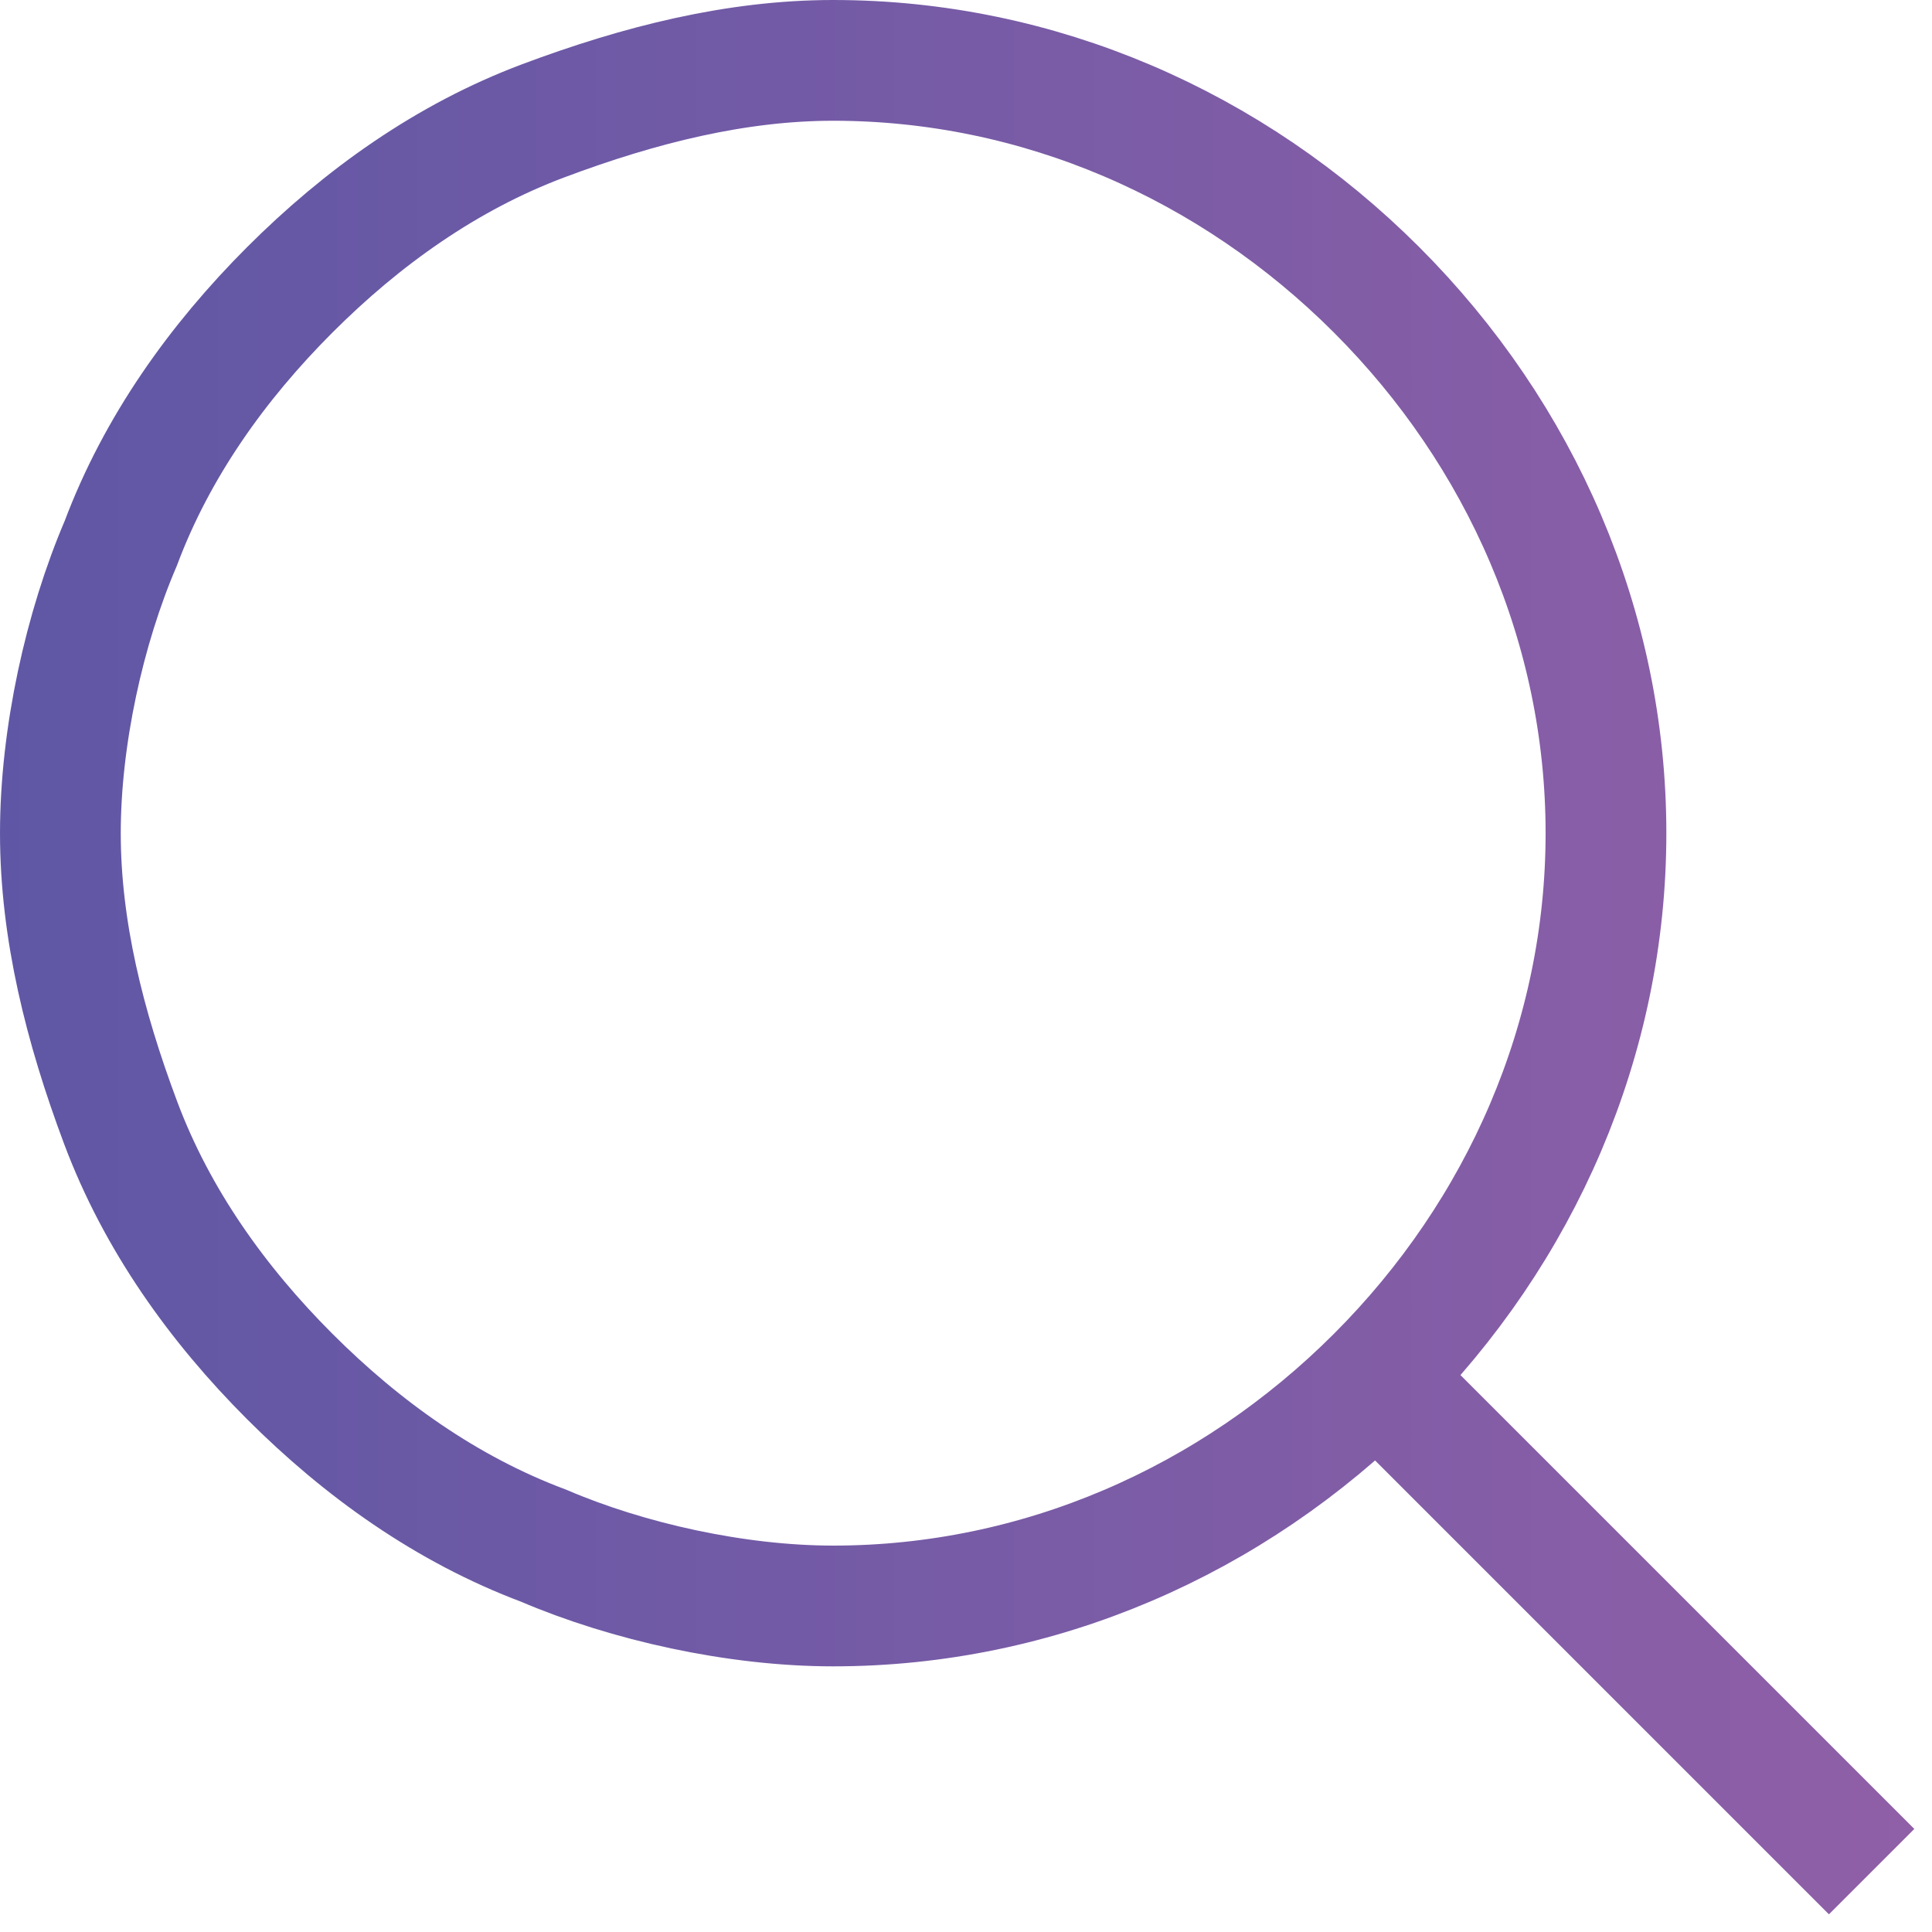
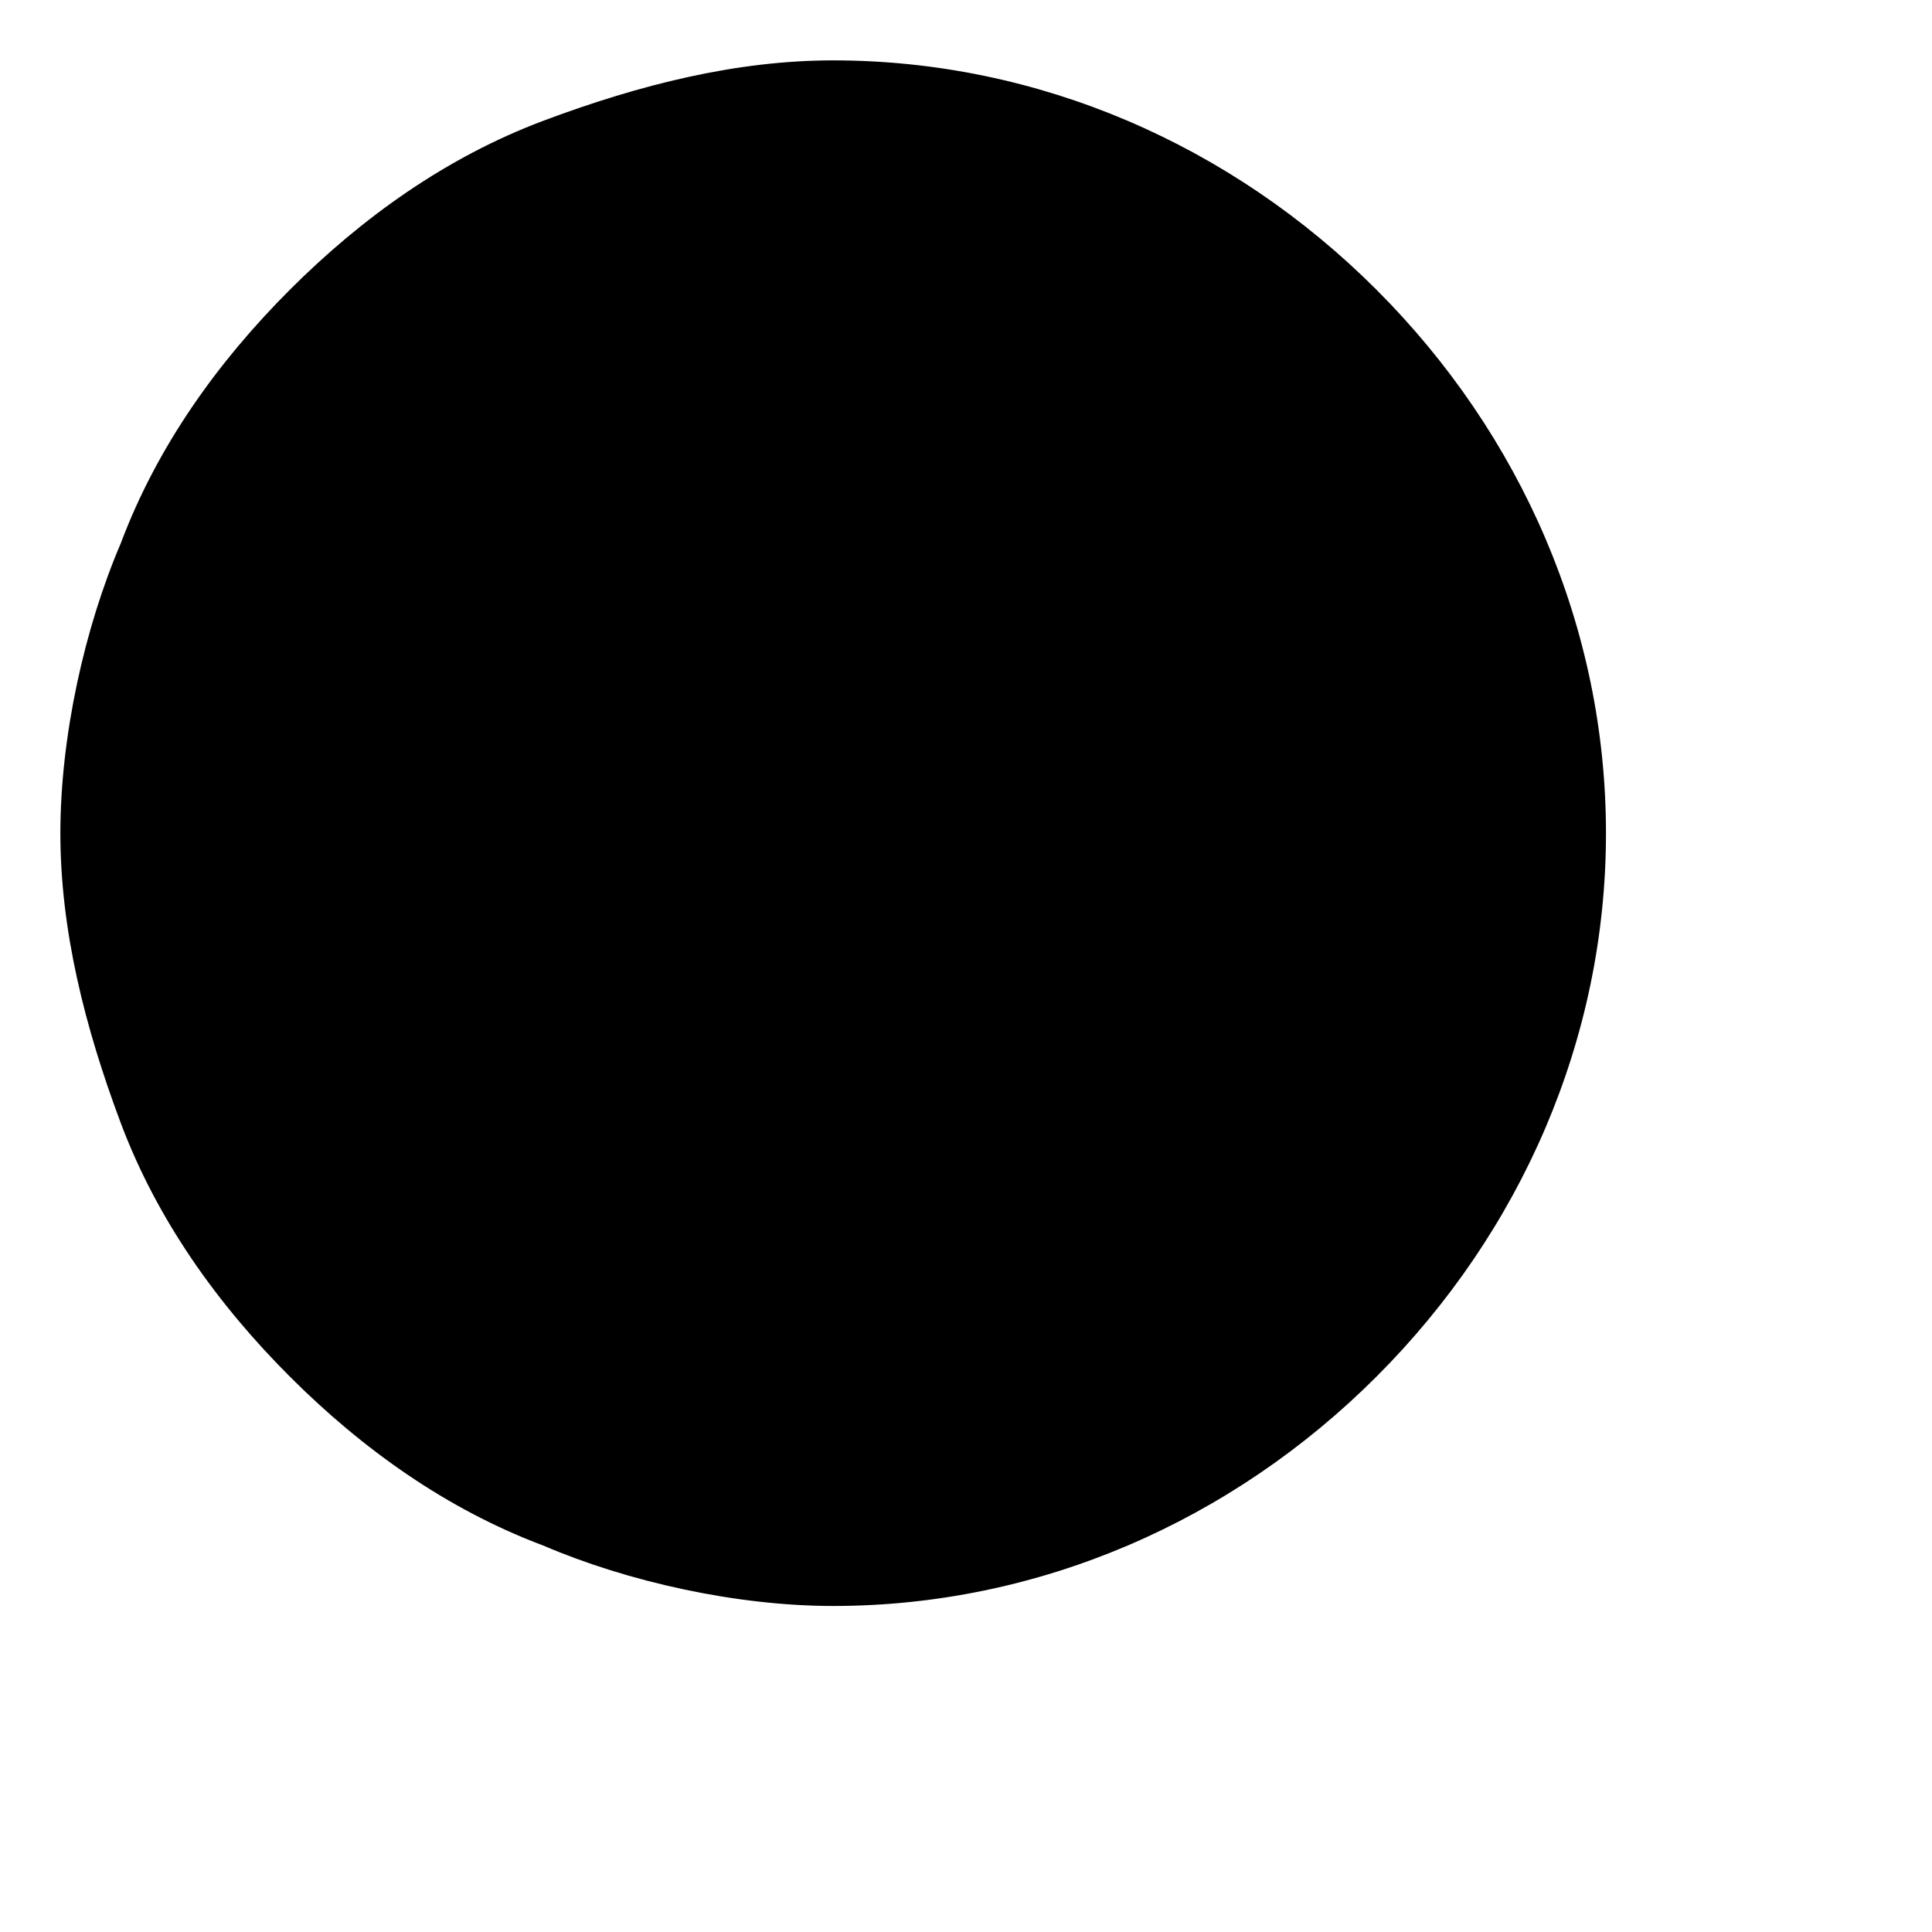
<svg xmlns="http://www.w3.org/2000/svg" id="Layer_1" viewBox="0 0 16 16">
  <defs>
    <style>
      .cls-1 {
        stroke: url(#linear-gradient);
        stroke-miterlimit: 10;
      }

      .cls-1, .cls-2 {
        fill: none;
      }

      .cls-3 {
        clip-path: url(#clippath);
      }
    </style>
    <clipPath id="clippath">
-       <rect class="cls-2" width="16" height="16" />
+       <rect className="cls-2" width="16" height="16" />
    </clipPath>
    <linearGradient id="linear-gradient" x1="0" y1="7.9" x2="15.8" y2="7.9" gradientUnits="userSpaceOnUse">
      <stop offset="0" stop-color="#5f57a5" />
      <stop offset="1" stop-color="#8f5fa7" />
    </linearGradient>
  </defs>
-   <g class="cls-3">
-     <path class="cls-1" d="M15.5,15.5l-4.3-4.3M6.9,13.3c-.8,0-1.7-.2-2.4-.5-.8-.3-1.5-.8-2.1-1.4-.6-.6-1.1-1.3-1.4-2.1-.3-.8-.5-1.6-.5-2.4s.2-1.7.5-2.4c.3-.8.8-1.5,1.4-2.1.6-.6,1.3-1.1,2.1-1.4.8-.3,1.6-.5,2.4-.5,1.7,0,3.3.7,4.5,1.9,1.2,1.2,1.9,2.8,1.9,4.5s-.7,3.3-1.9,4.5-2.8,1.9-4.5,1.9Z" />
+   <g className="cls-3">
+     <path className="cls-1" d="M15.5,15.5l-4.3-4.3M6.9,13.3c-.8,0-1.7-.2-2.4-.5-.8-.3-1.5-.8-2.1-1.4-.6-.6-1.1-1.3-1.4-2.1-.3-.8-.5-1.6-.5-2.4s.2-1.7.5-2.4c.3-.8.8-1.5,1.4-2.1.6-.6,1.3-1.1,2.1-1.4.8-.3,1.6-.5,2.4-.5,1.7,0,3.3.7,4.5,1.9,1.2,1.2,1.9,2.8,1.9,4.5s-.7,3.3-1.9,4.5-2.8,1.9-4.5,1.9Z" />
  </g>
</svg>
